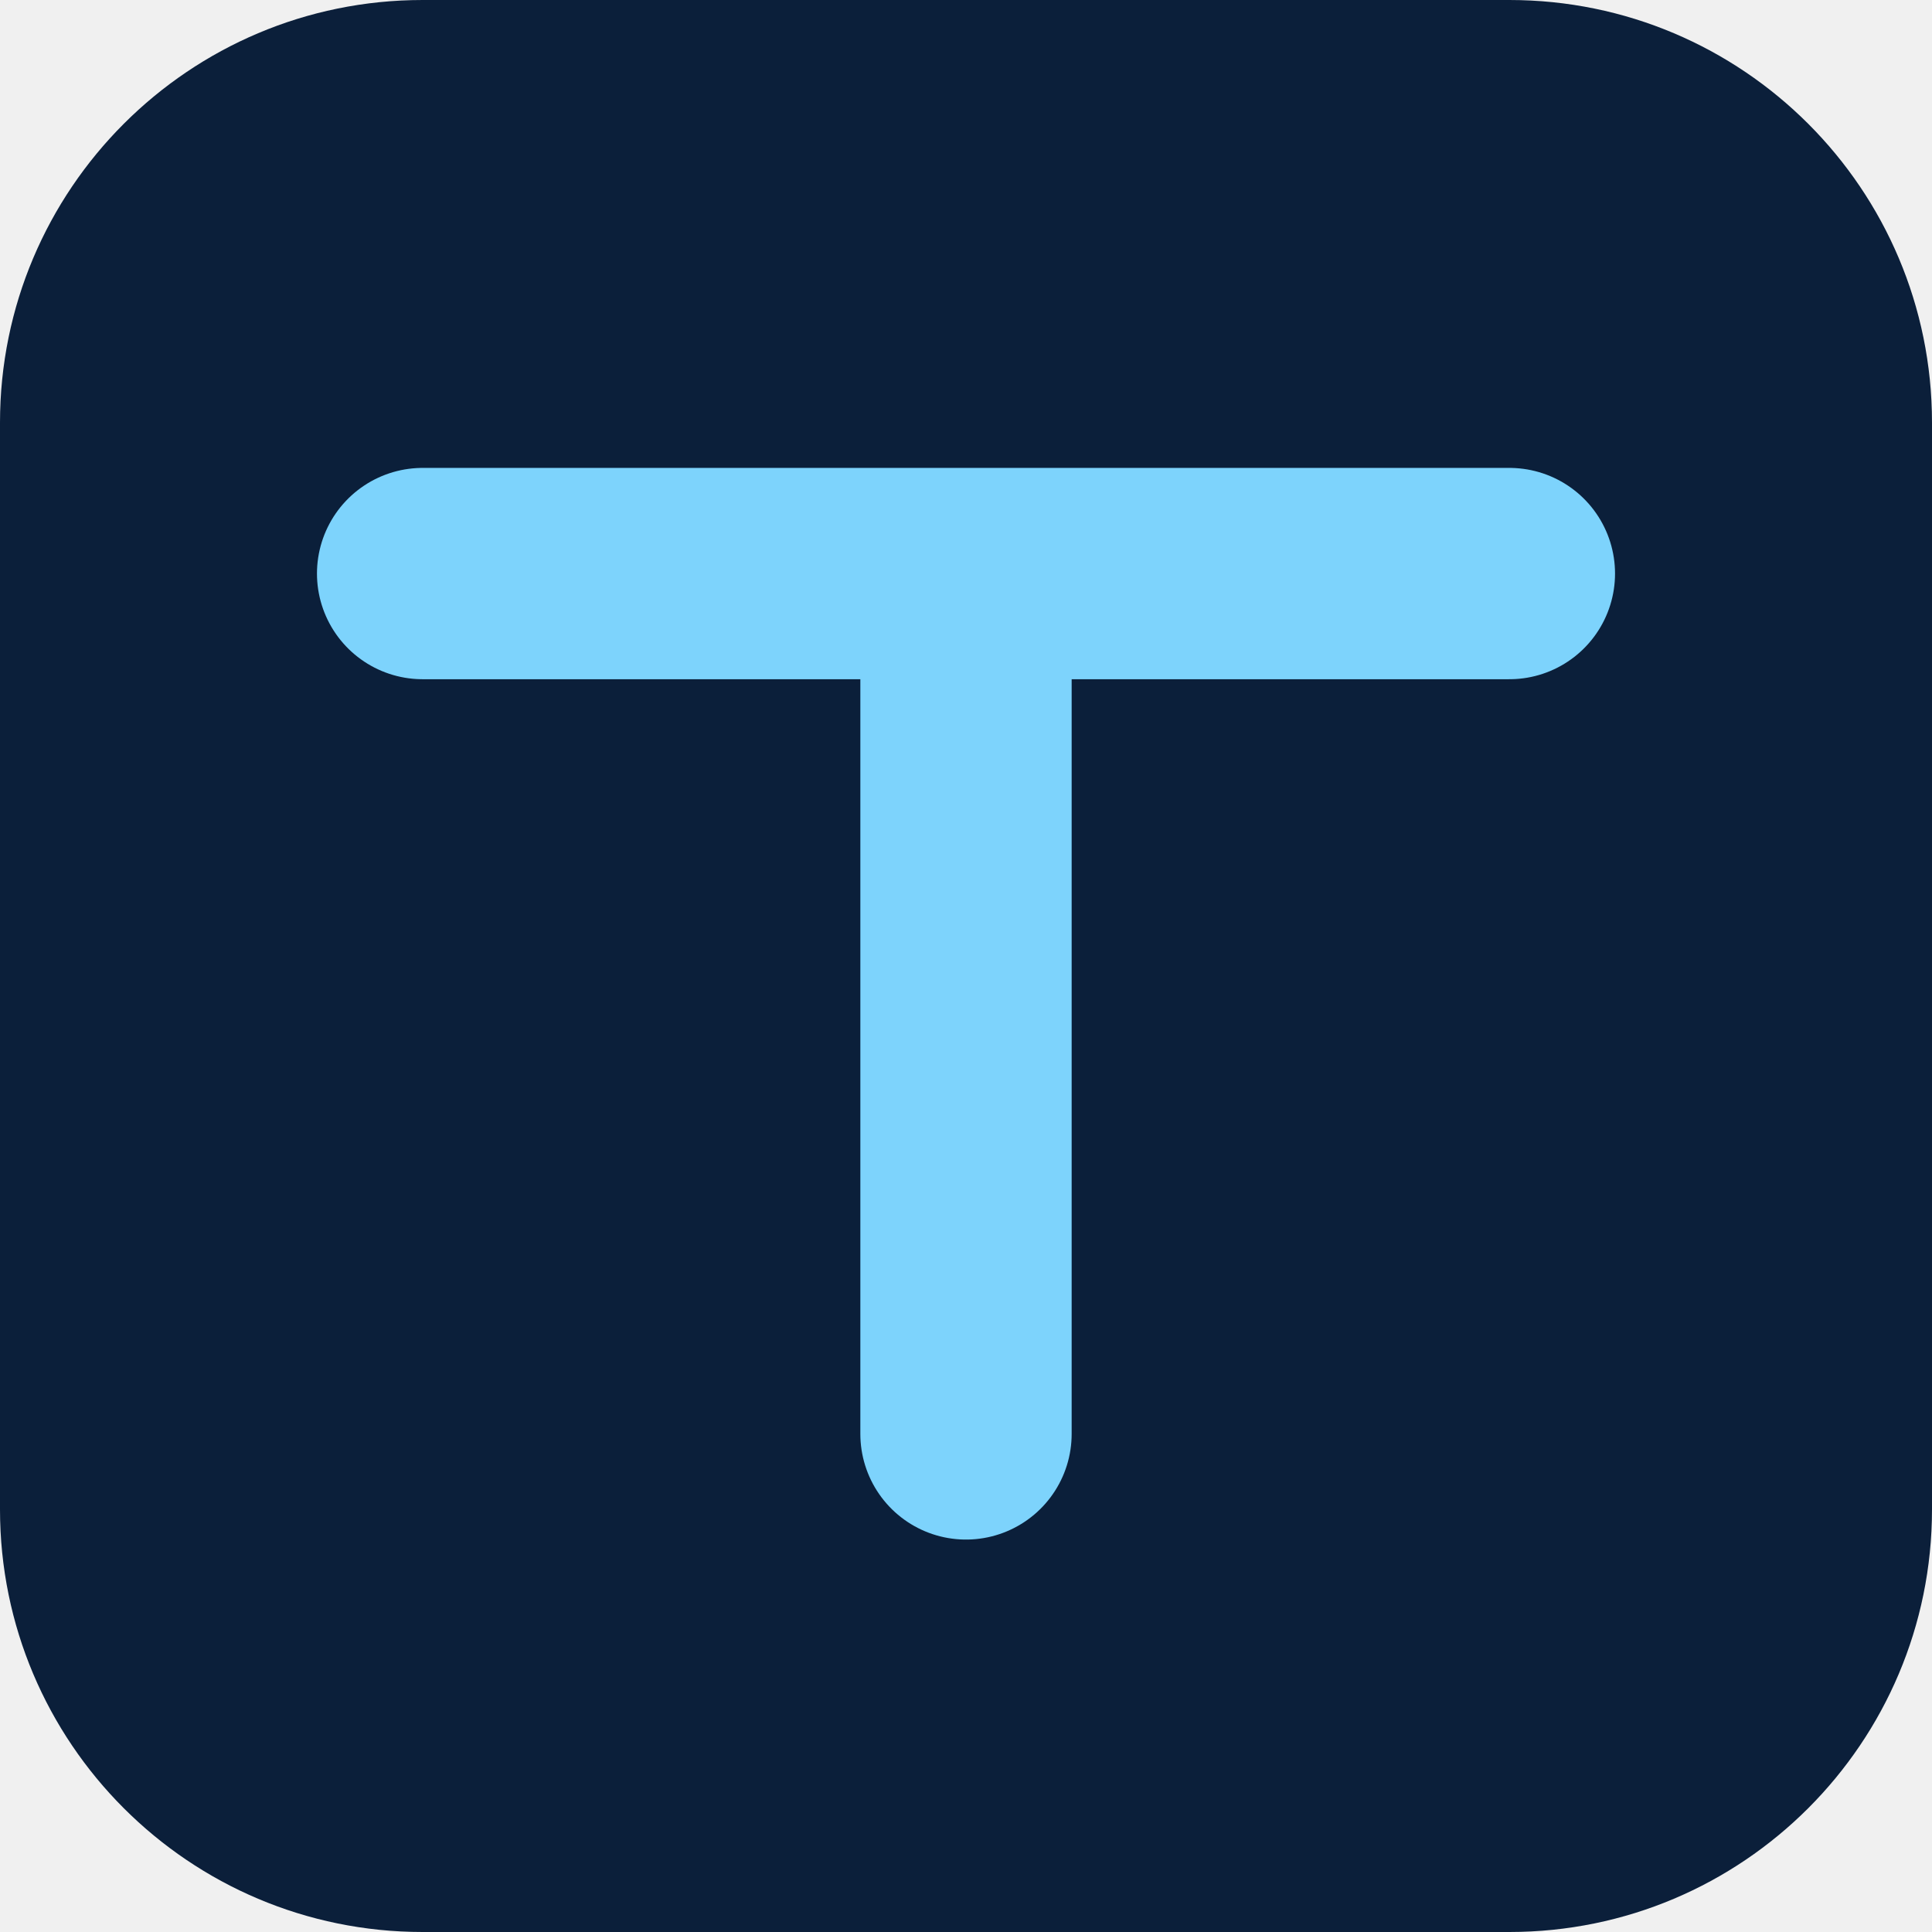
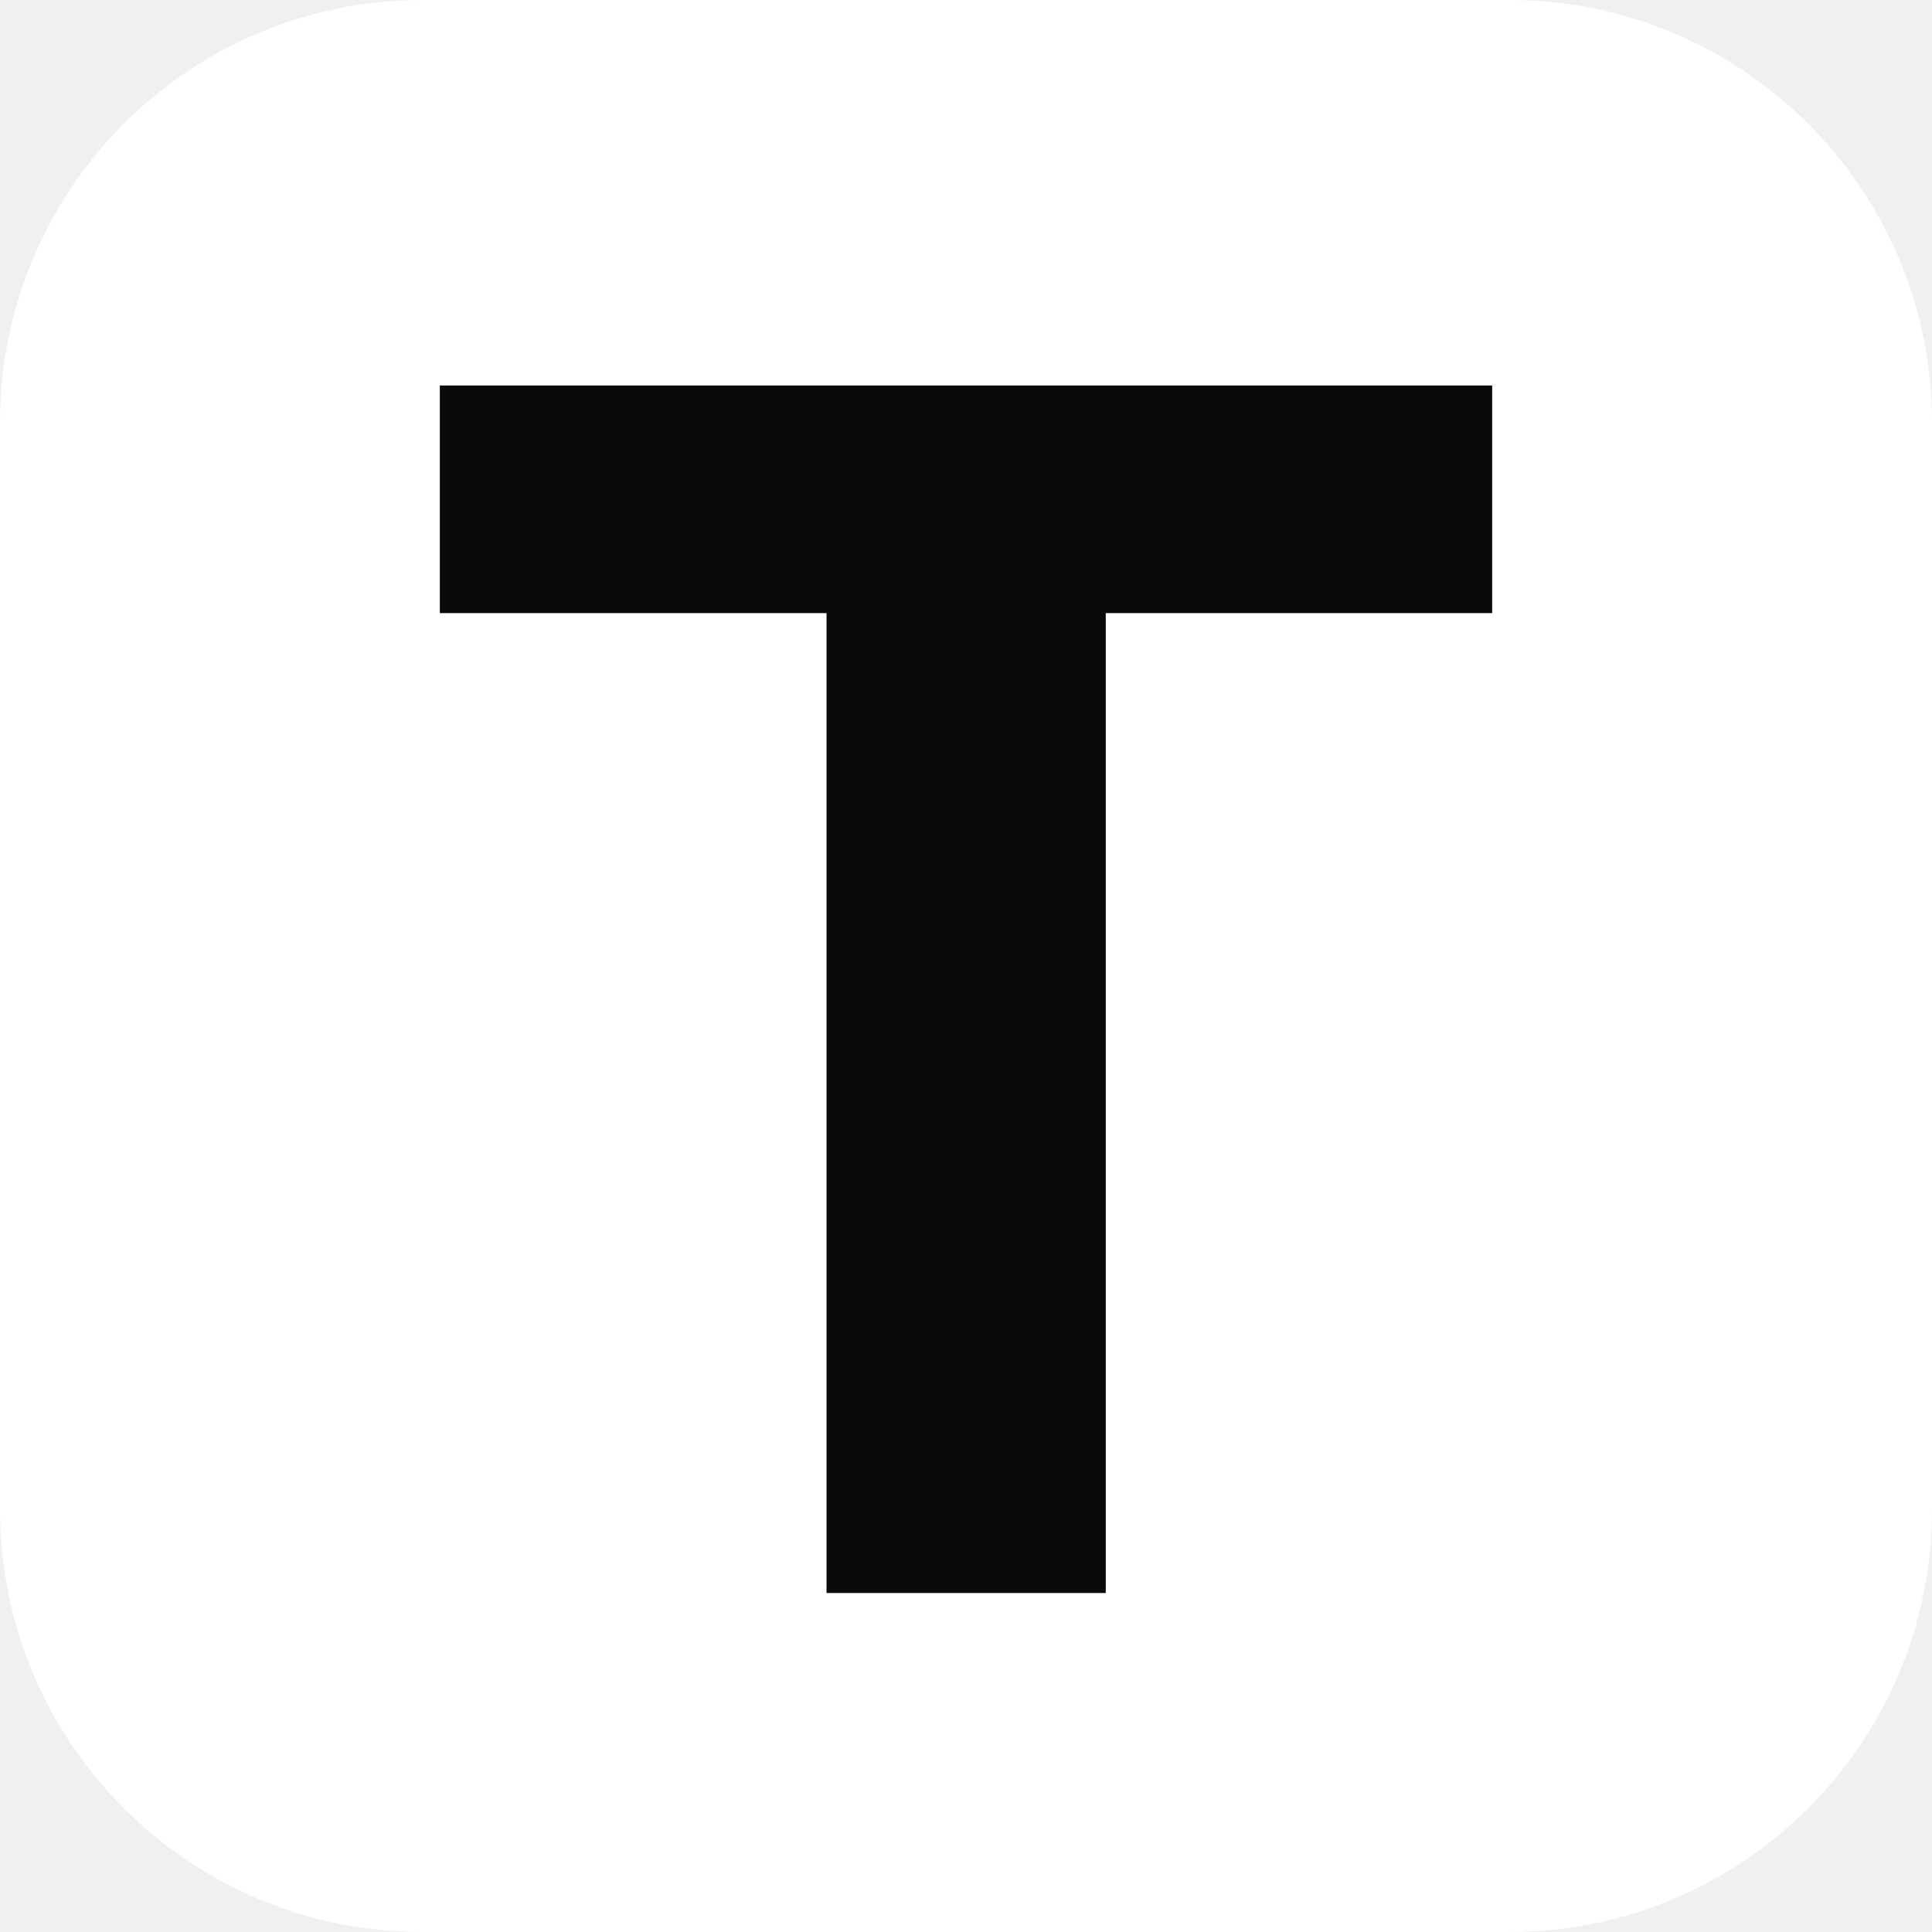
<svg xmlns="http://www.w3.org/2000/svg" viewBox="0 0 64 64" role="img" aria-label="Talata Basketball">
-   <rect width="64" height="64" rx="14" fill="#0B1F3A" />
-   <path d="M14 19h36" stroke="#7DD3FC" stroke-width="7" stroke-linecap="round" />
-   <path d="M32 22.5v25" stroke="#7DD3FC" stroke-width="7" stroke-linecap="round" />
+   <rect width="64" height="64" rx="14" fill="#FFFFFF" />
+   <path d="M14.57 12.77L49.43 12.77L49.43 20.31L36.63 20.31L36.63 52.77L27.38 52.77L27.38 20.31L14.57 20.31Z" fill="#0A0A0A" />
</svg>
